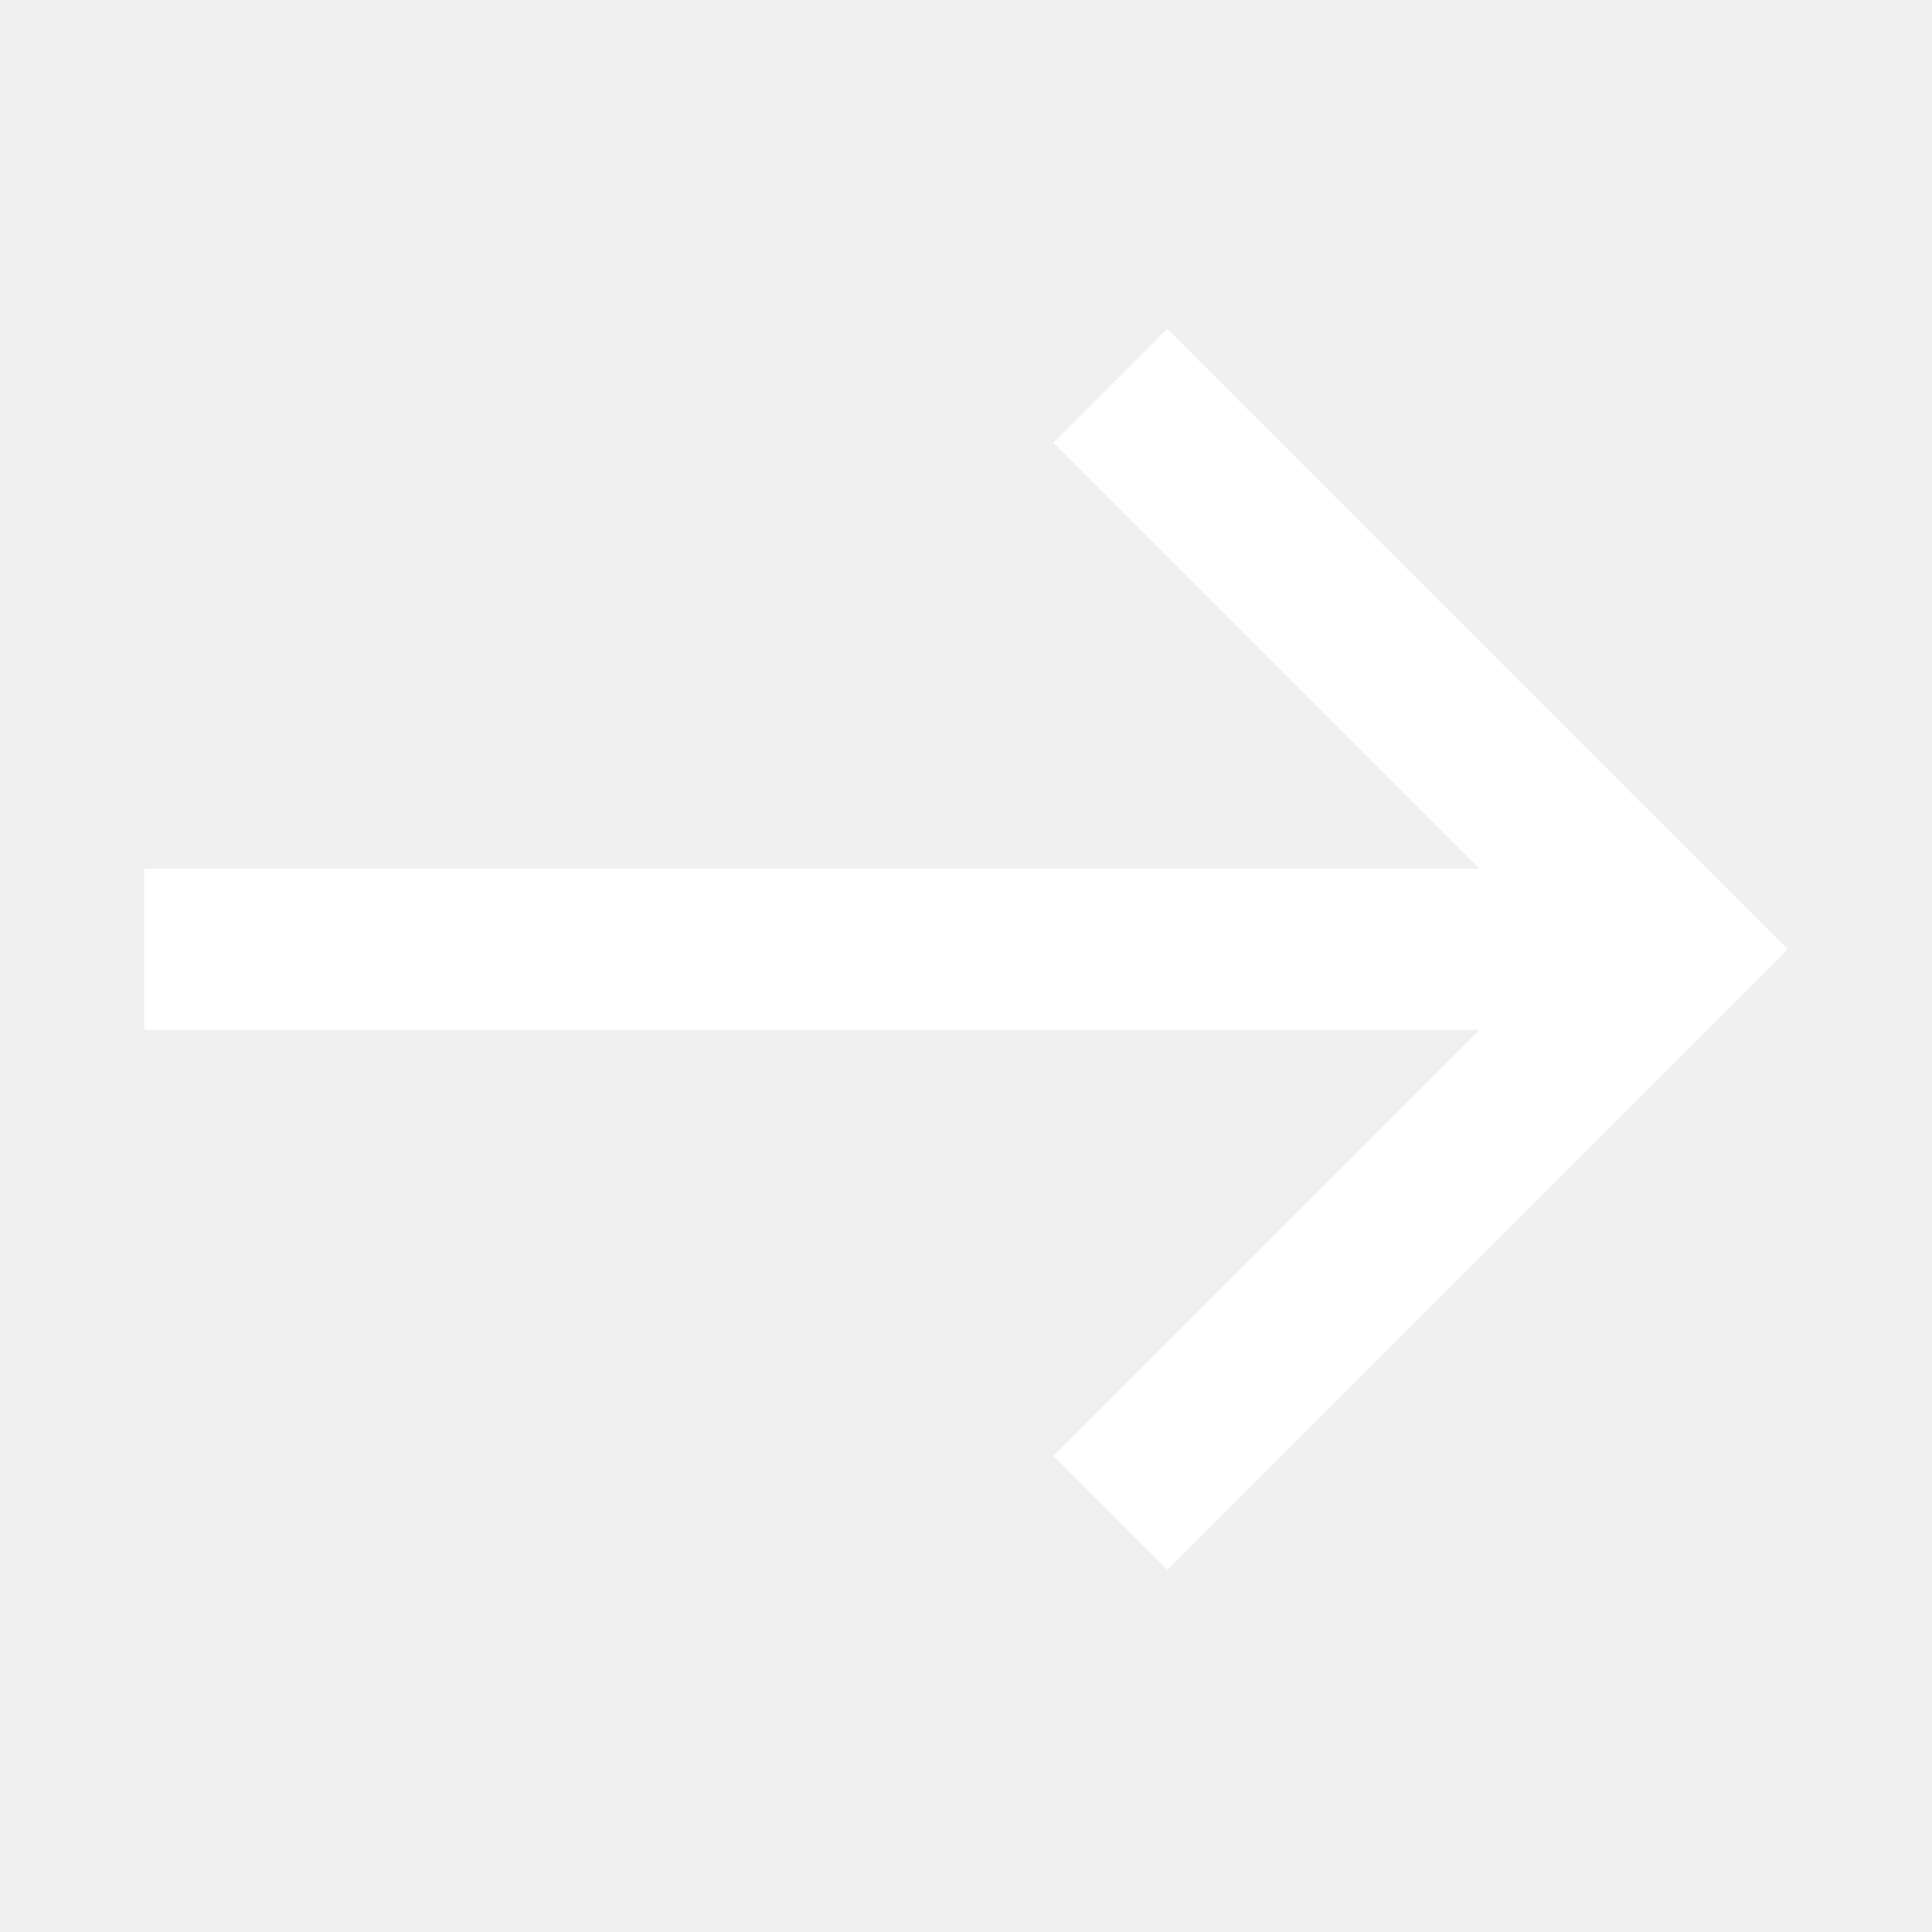
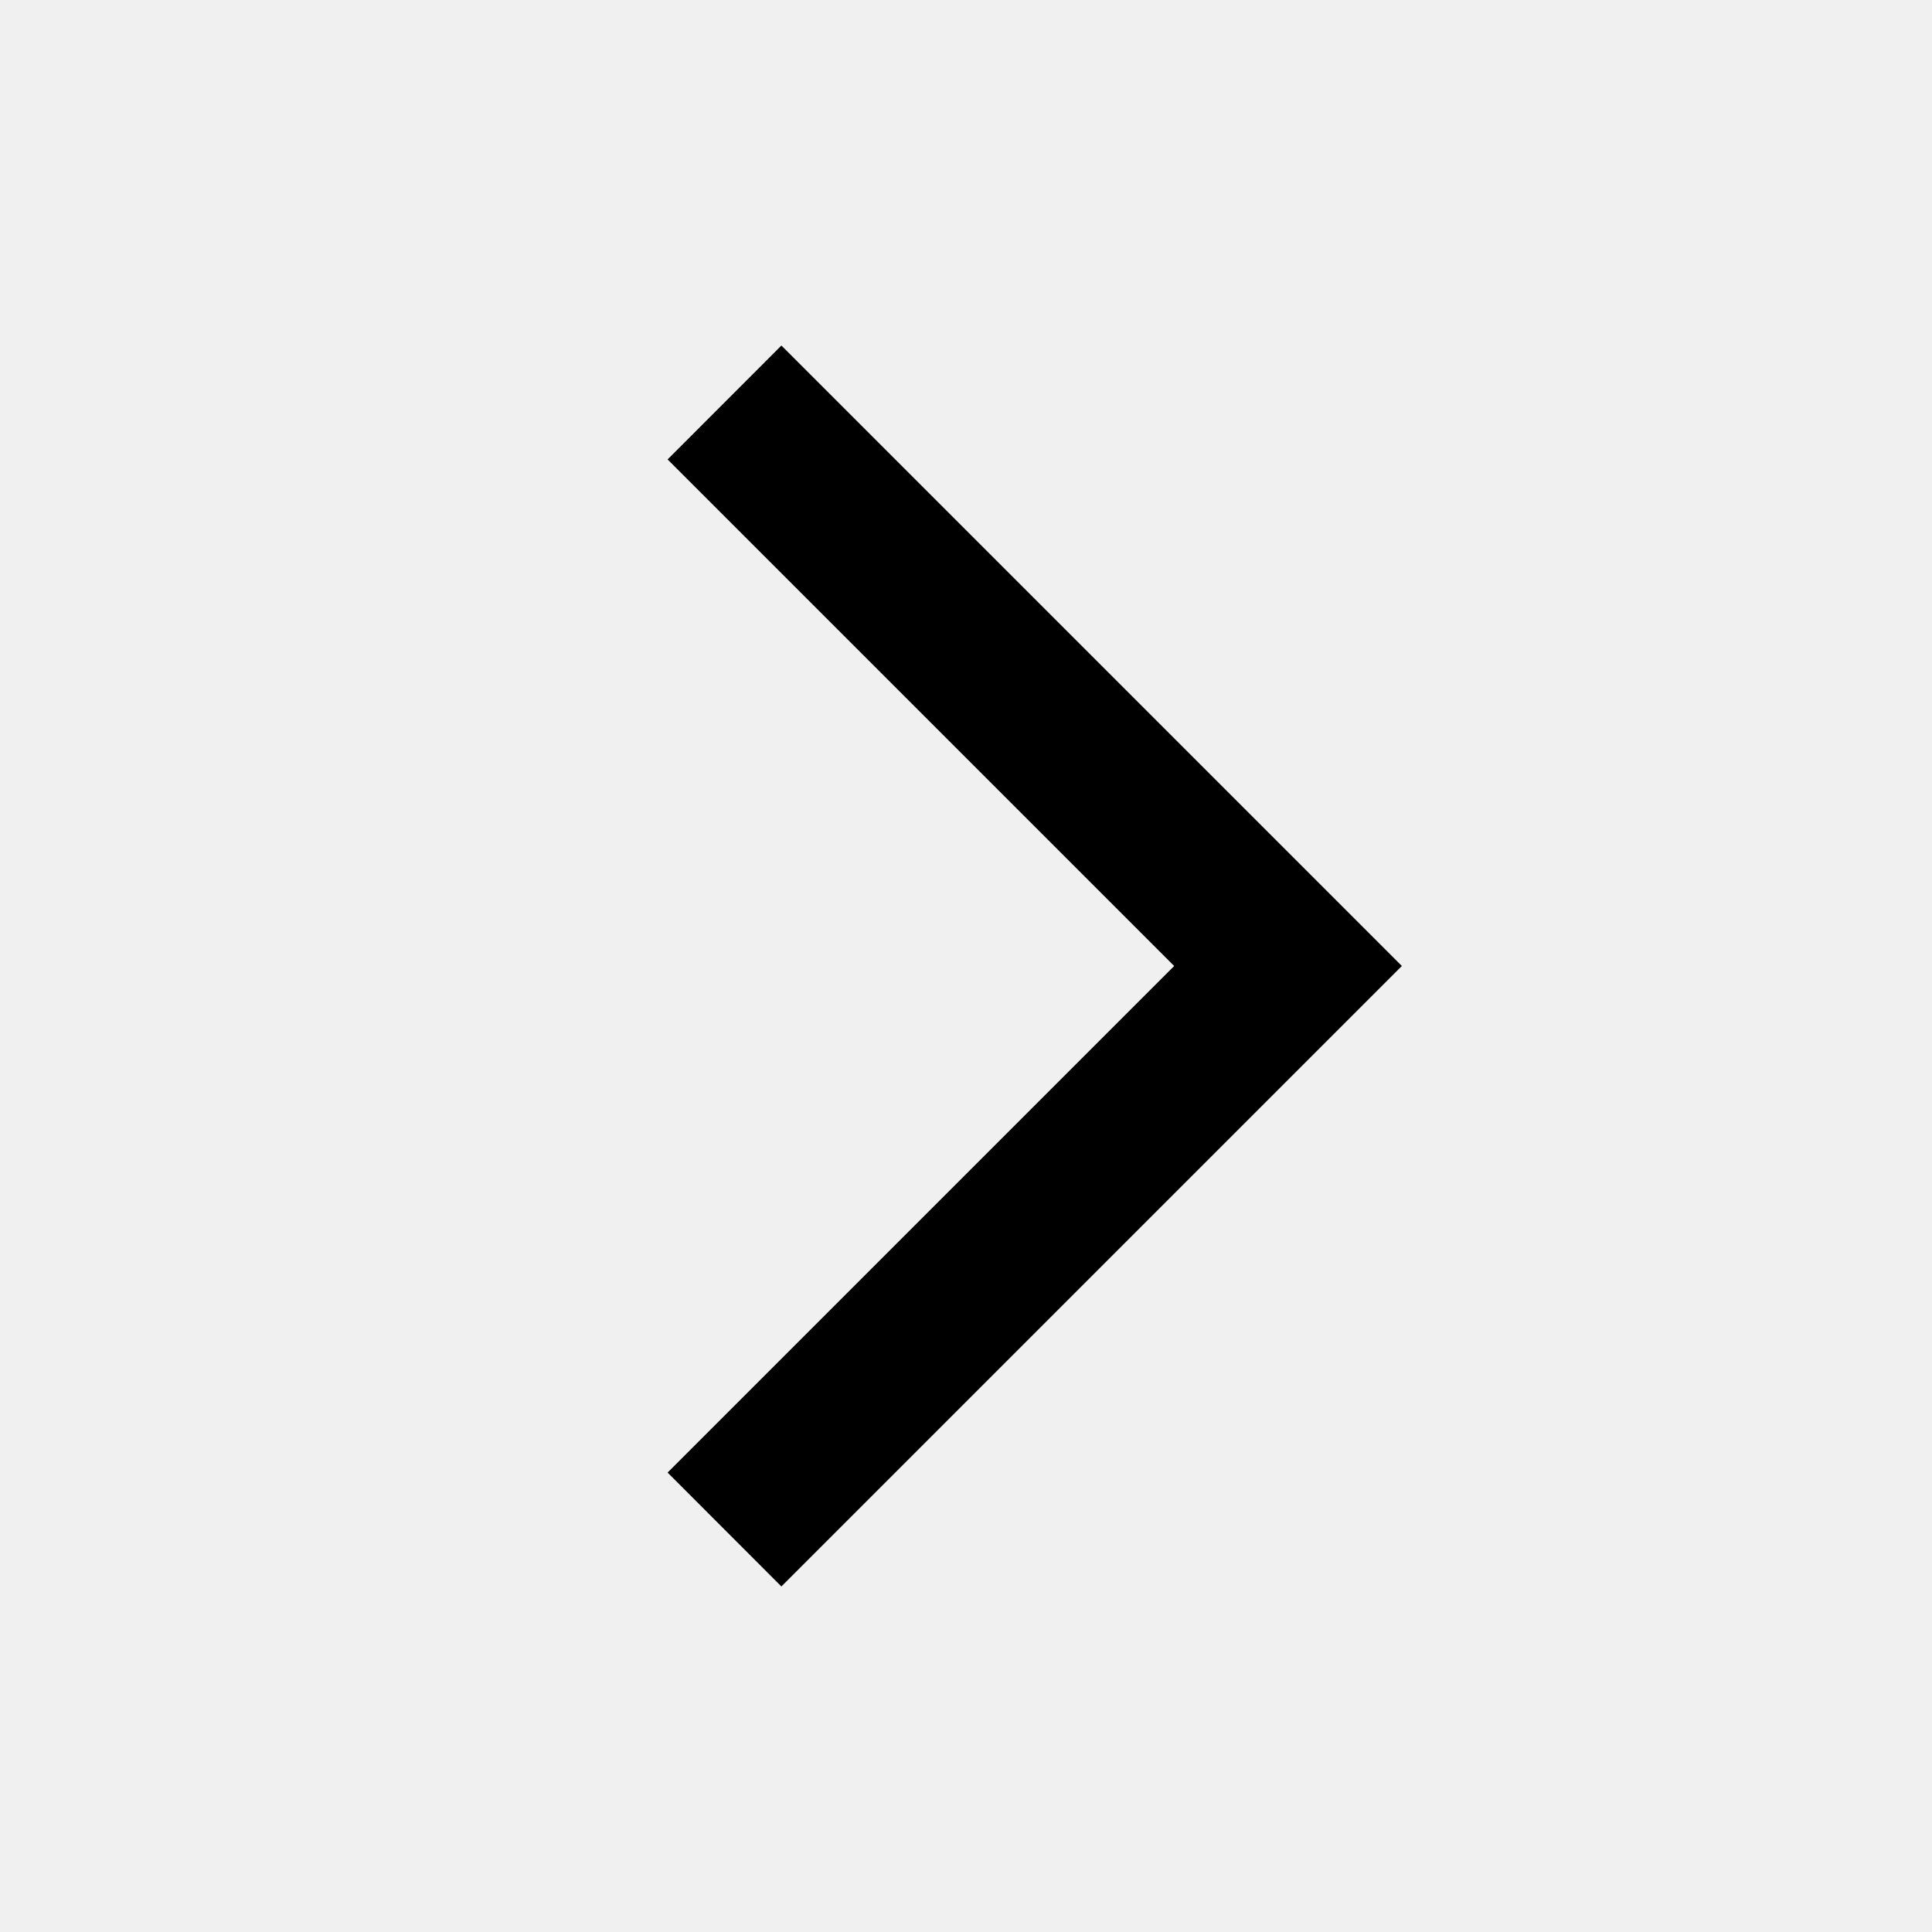
<svg xmlns="http://www.w3.org/2000/svg" width="20" height="20" viewBox="0 0 20 20" fill="none">
-   <path fill-rule="evenodd" clip-rule="evenodd" d="M18.506 9.827L12.083 3.405L10.905 4.583L15.316 8.994L1.494 8.994L1.494 10.661L15.316 10.661L10.905 15.072L12.083 16.25L18.506 9.827Z" fill="white" />
+   <path fill-rule="evenodd" clip-rule="evenodd" d="M14.512 10L8.089 16.423L6.911 15.244L12.155 10L6.911 4.756L8.089 3.577L14.512 10Z" fill="black" />
</svg>
